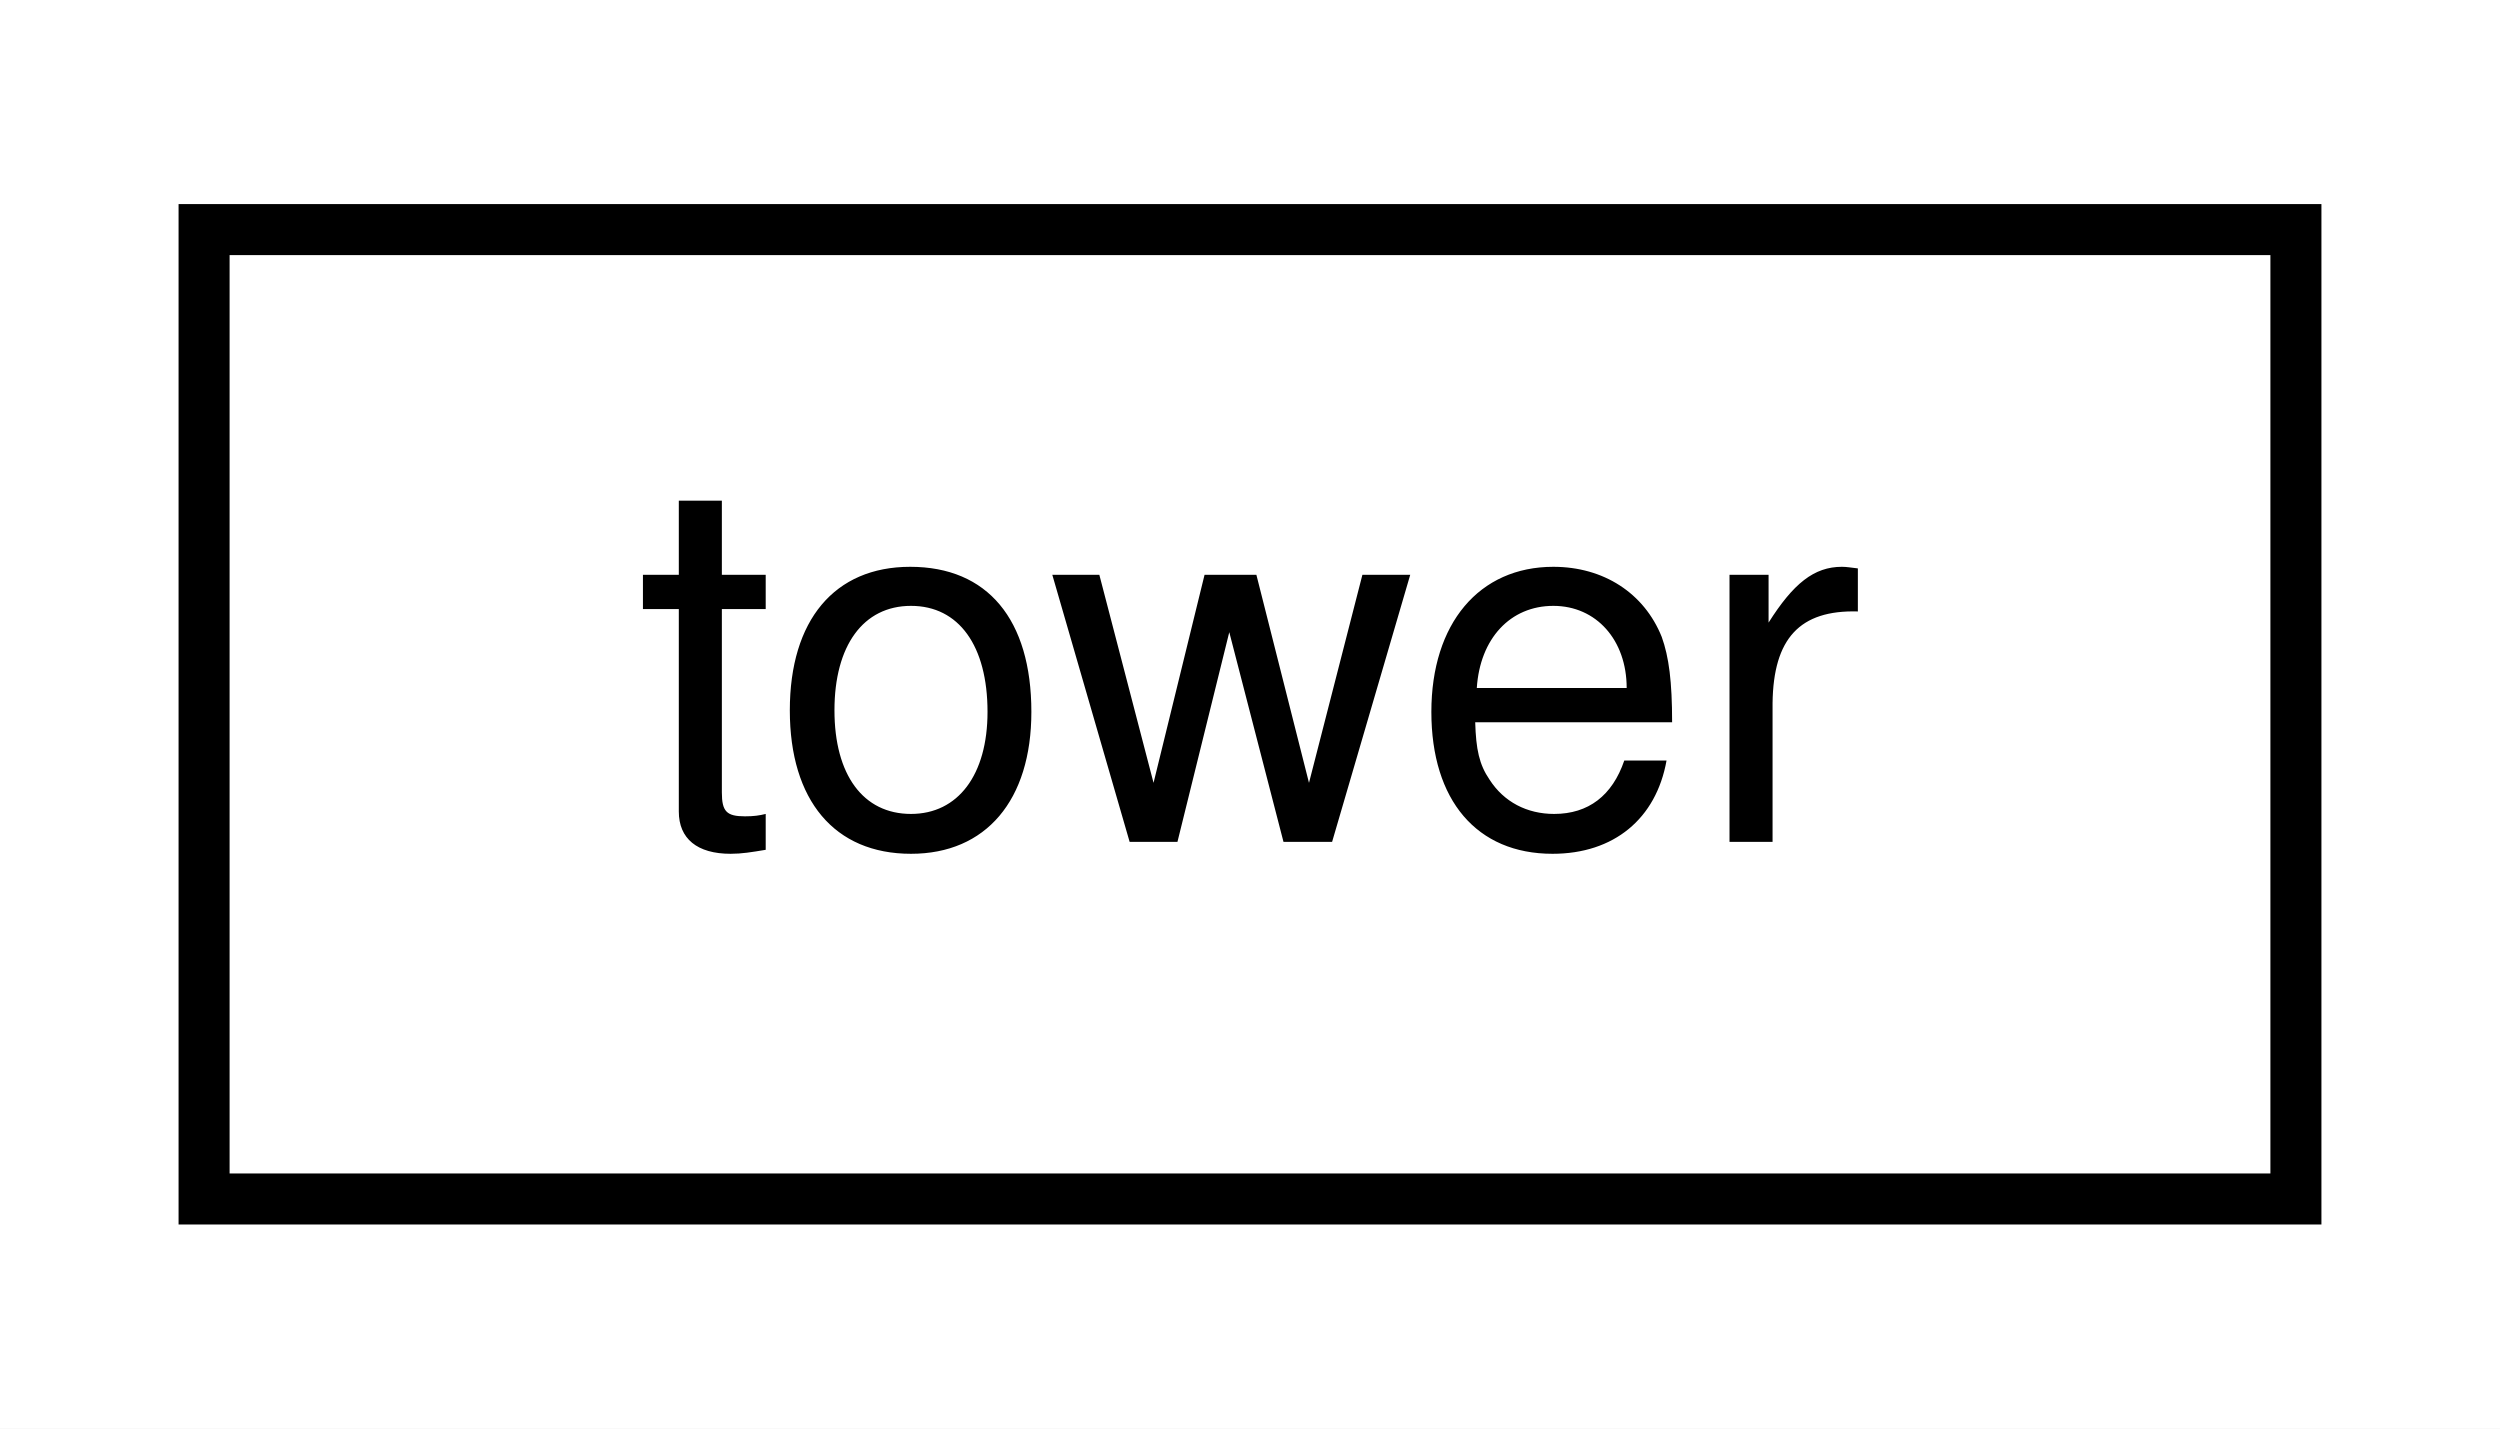
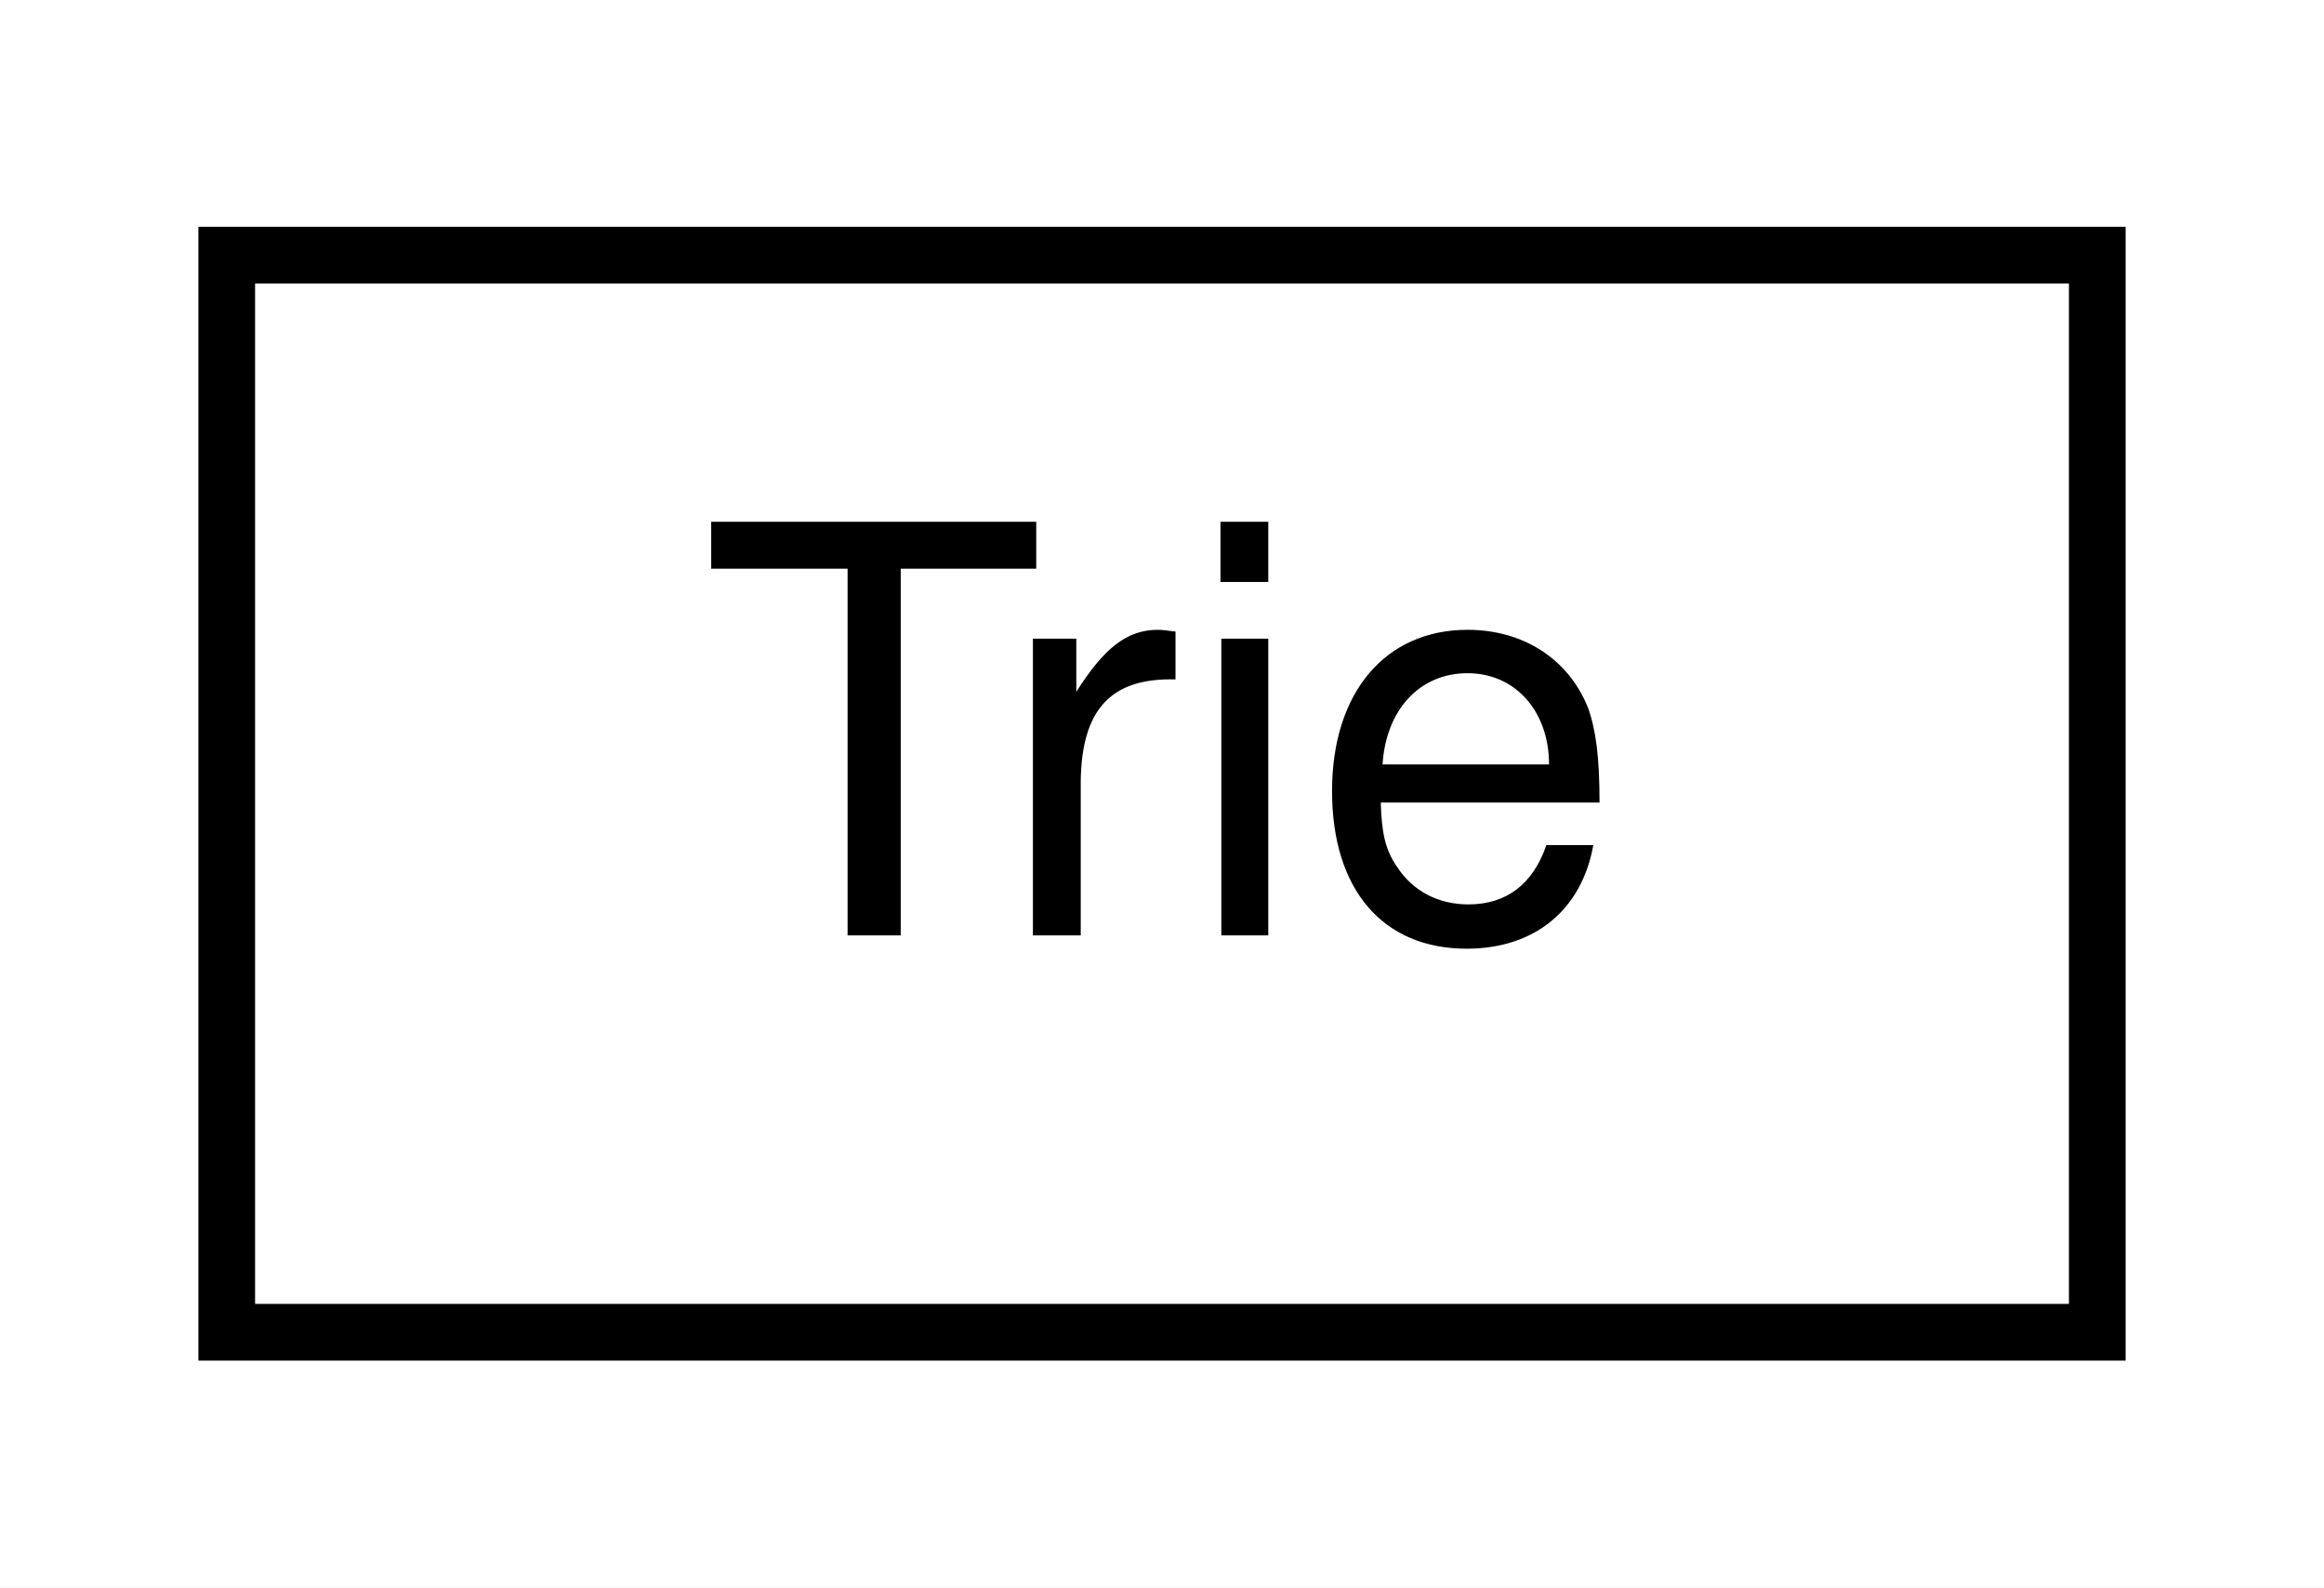
- <svg xmlns="http://www.w3.org/2000/svg" xmlns:xlink="http://www.w3.org/1999/xlink" width="49pt" height="28pt" viewBox="0.00 0.00 49.00 28.00">
+ <svg xmlns="http://www.w3.org/2000/svg" xmlns:xlink="http://www.w3.org/1999/xlink" width="41pt" height="28pt" viewBox="0.00 0.00 41.00 28.00">
  <g id="graph0" class="graph" transform="scale(1 1) rotate(0) translate(4 24)">
-     <polygon fill="white" stroke="transparent" points="-4,4 -4,-24 45,-24 45,4 -4,4" />
+     <polygon fill="white" stroke="transparent" points="-4,4 -4,-24 37,-24 37,4 -4,4" />
    <g id="node1" class="node">
      <g id="a_node1">
-         <a xlink:href="d2/d2c/structtower.html" target="_top" xlink:title=" ">
-           <polygon fill="white" stroke="black" points="0,-0.5 0,-19.5 41,-19.5 41,-0.5 0,-0.5" />
-           <text text-anchor="middle" x="20.5" y="-7.5" font-family="Helvetica,sans-Serif" font-size="10.00">tower</text>
+         <a xlink:href="dd/d2f/class_trie.html" target="_top" xlink:title=" ">
+           <polygon fill="white" stroke="black" points="0,-0.5 0,-19.5 33,-19.5 33,-0.5 0,-0.5" />
+           <text text-anchor="middle" x="16.5" y="-7.5" font-family="Helvetica,sans-Serif" font-size="10.00">Trie</text>
        </a>
      </g>
    </g>
  </g>
</svg>
